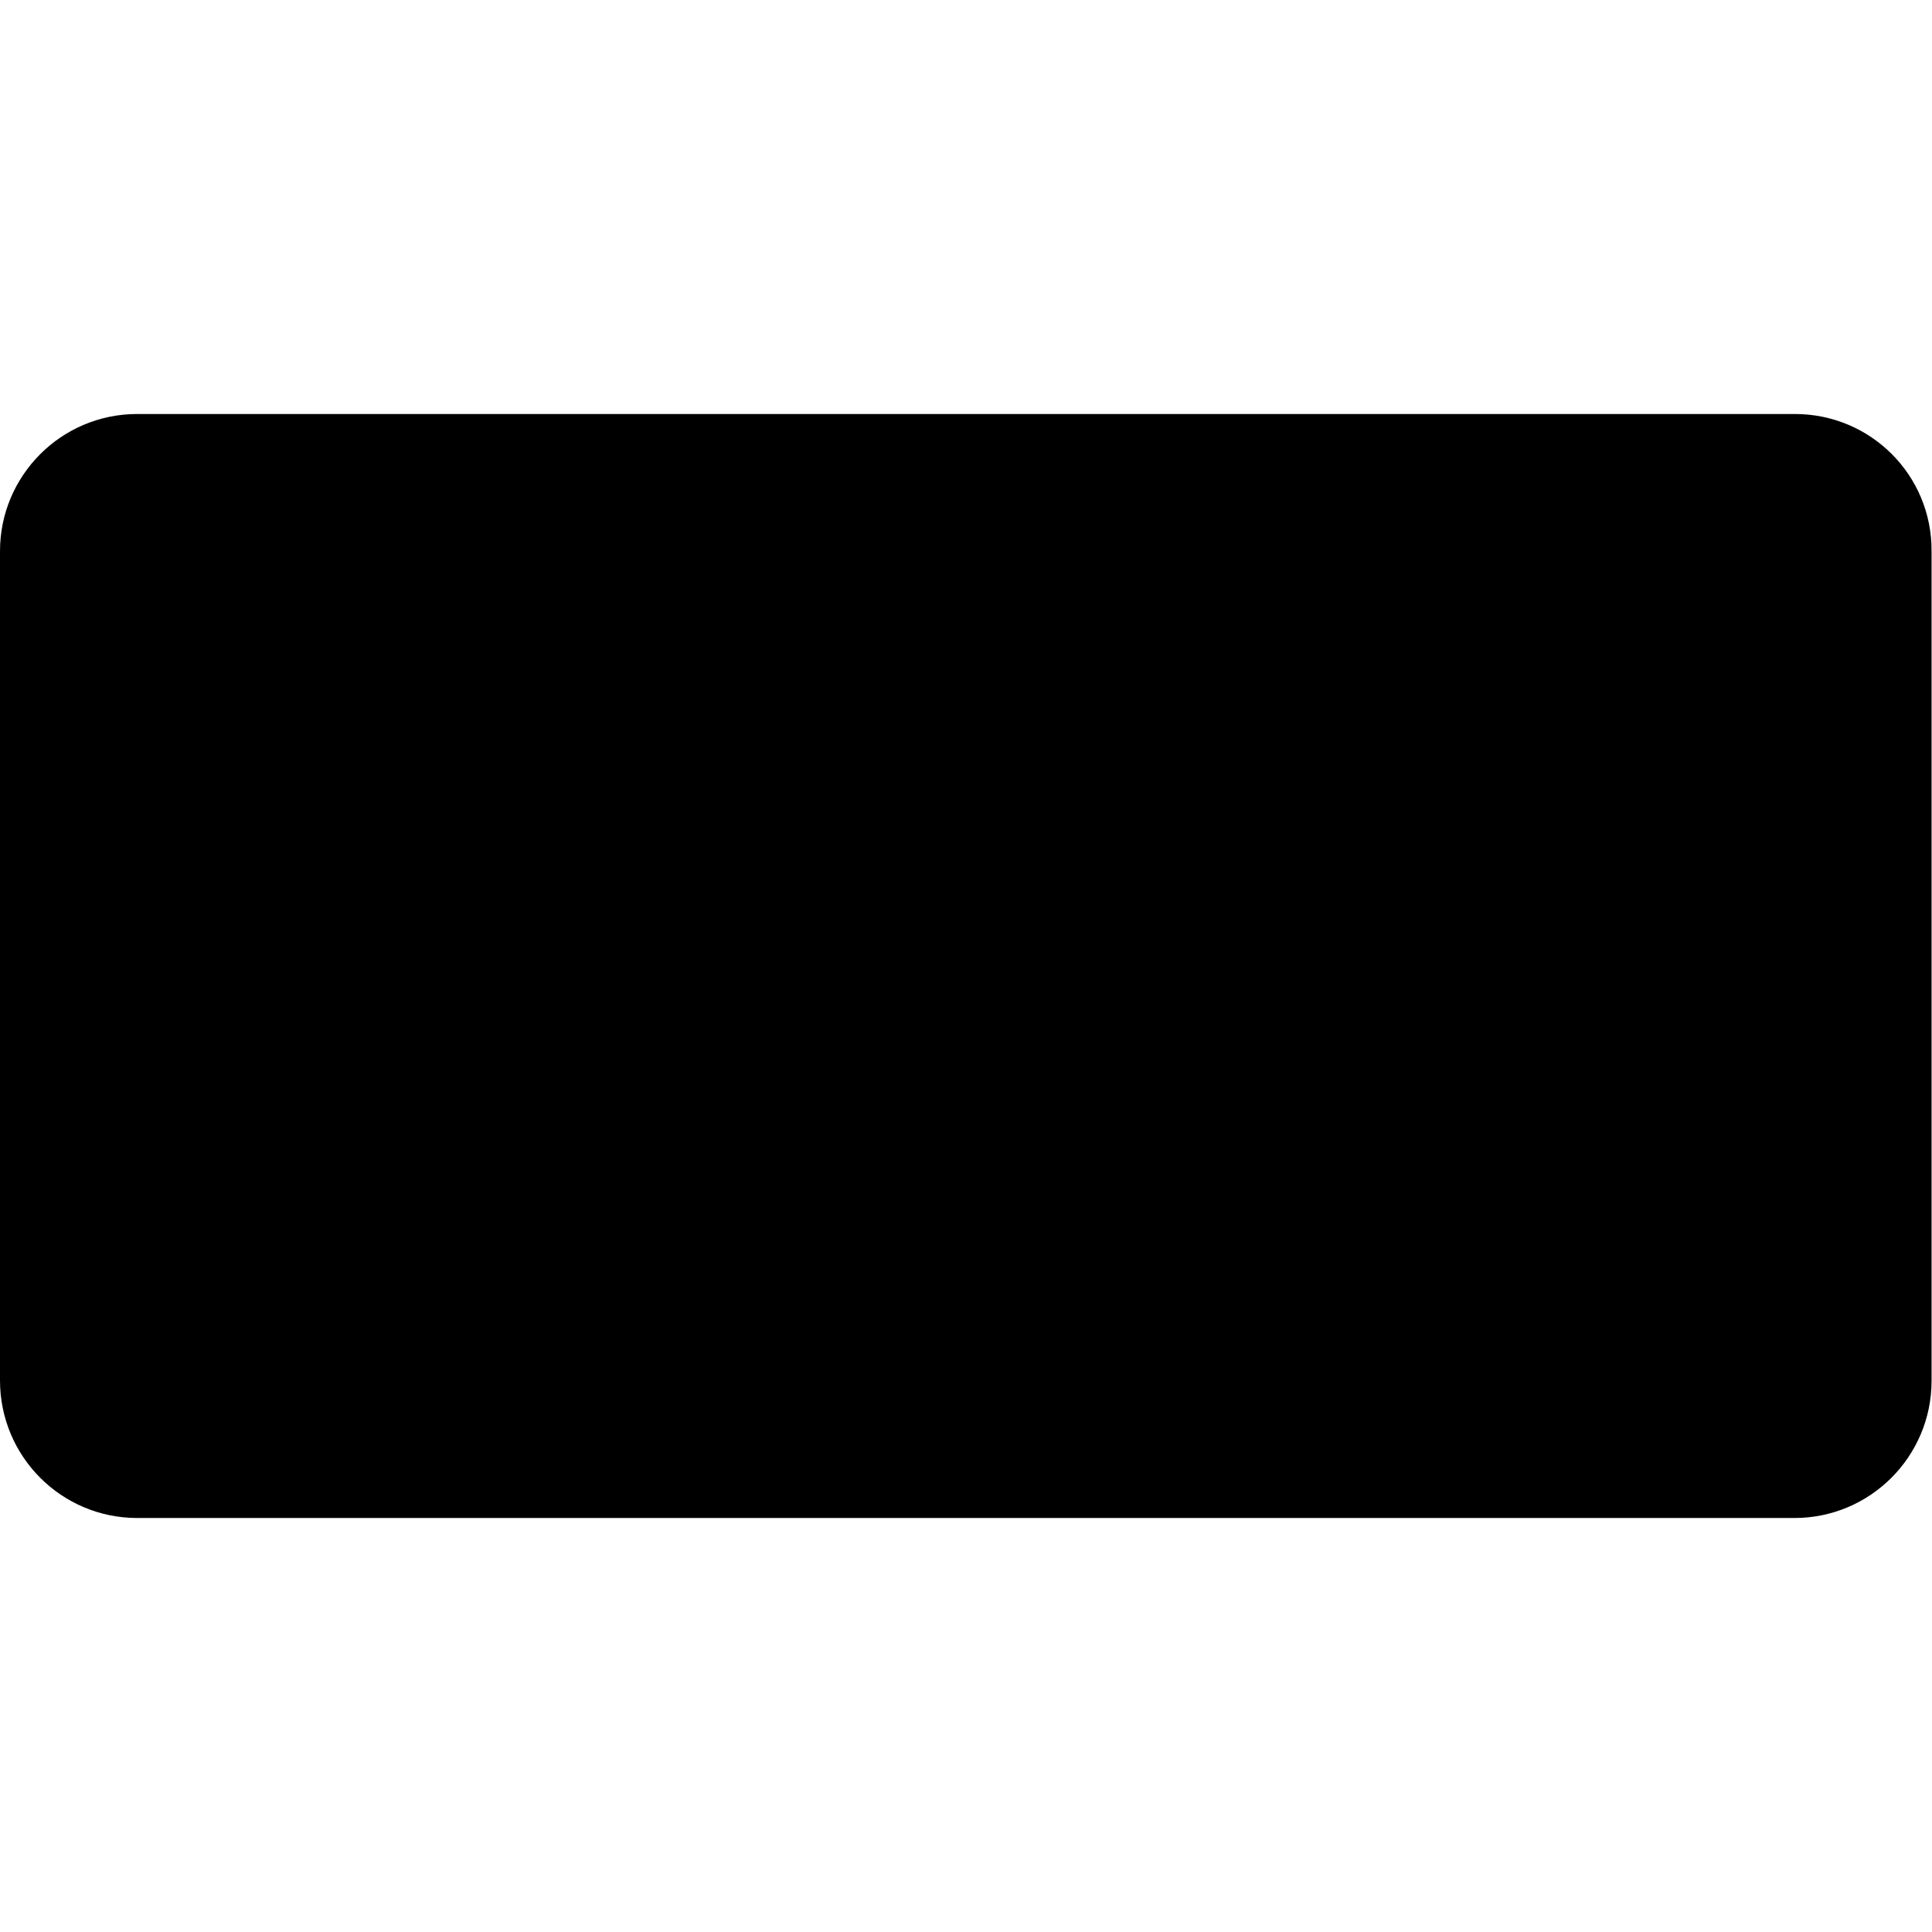
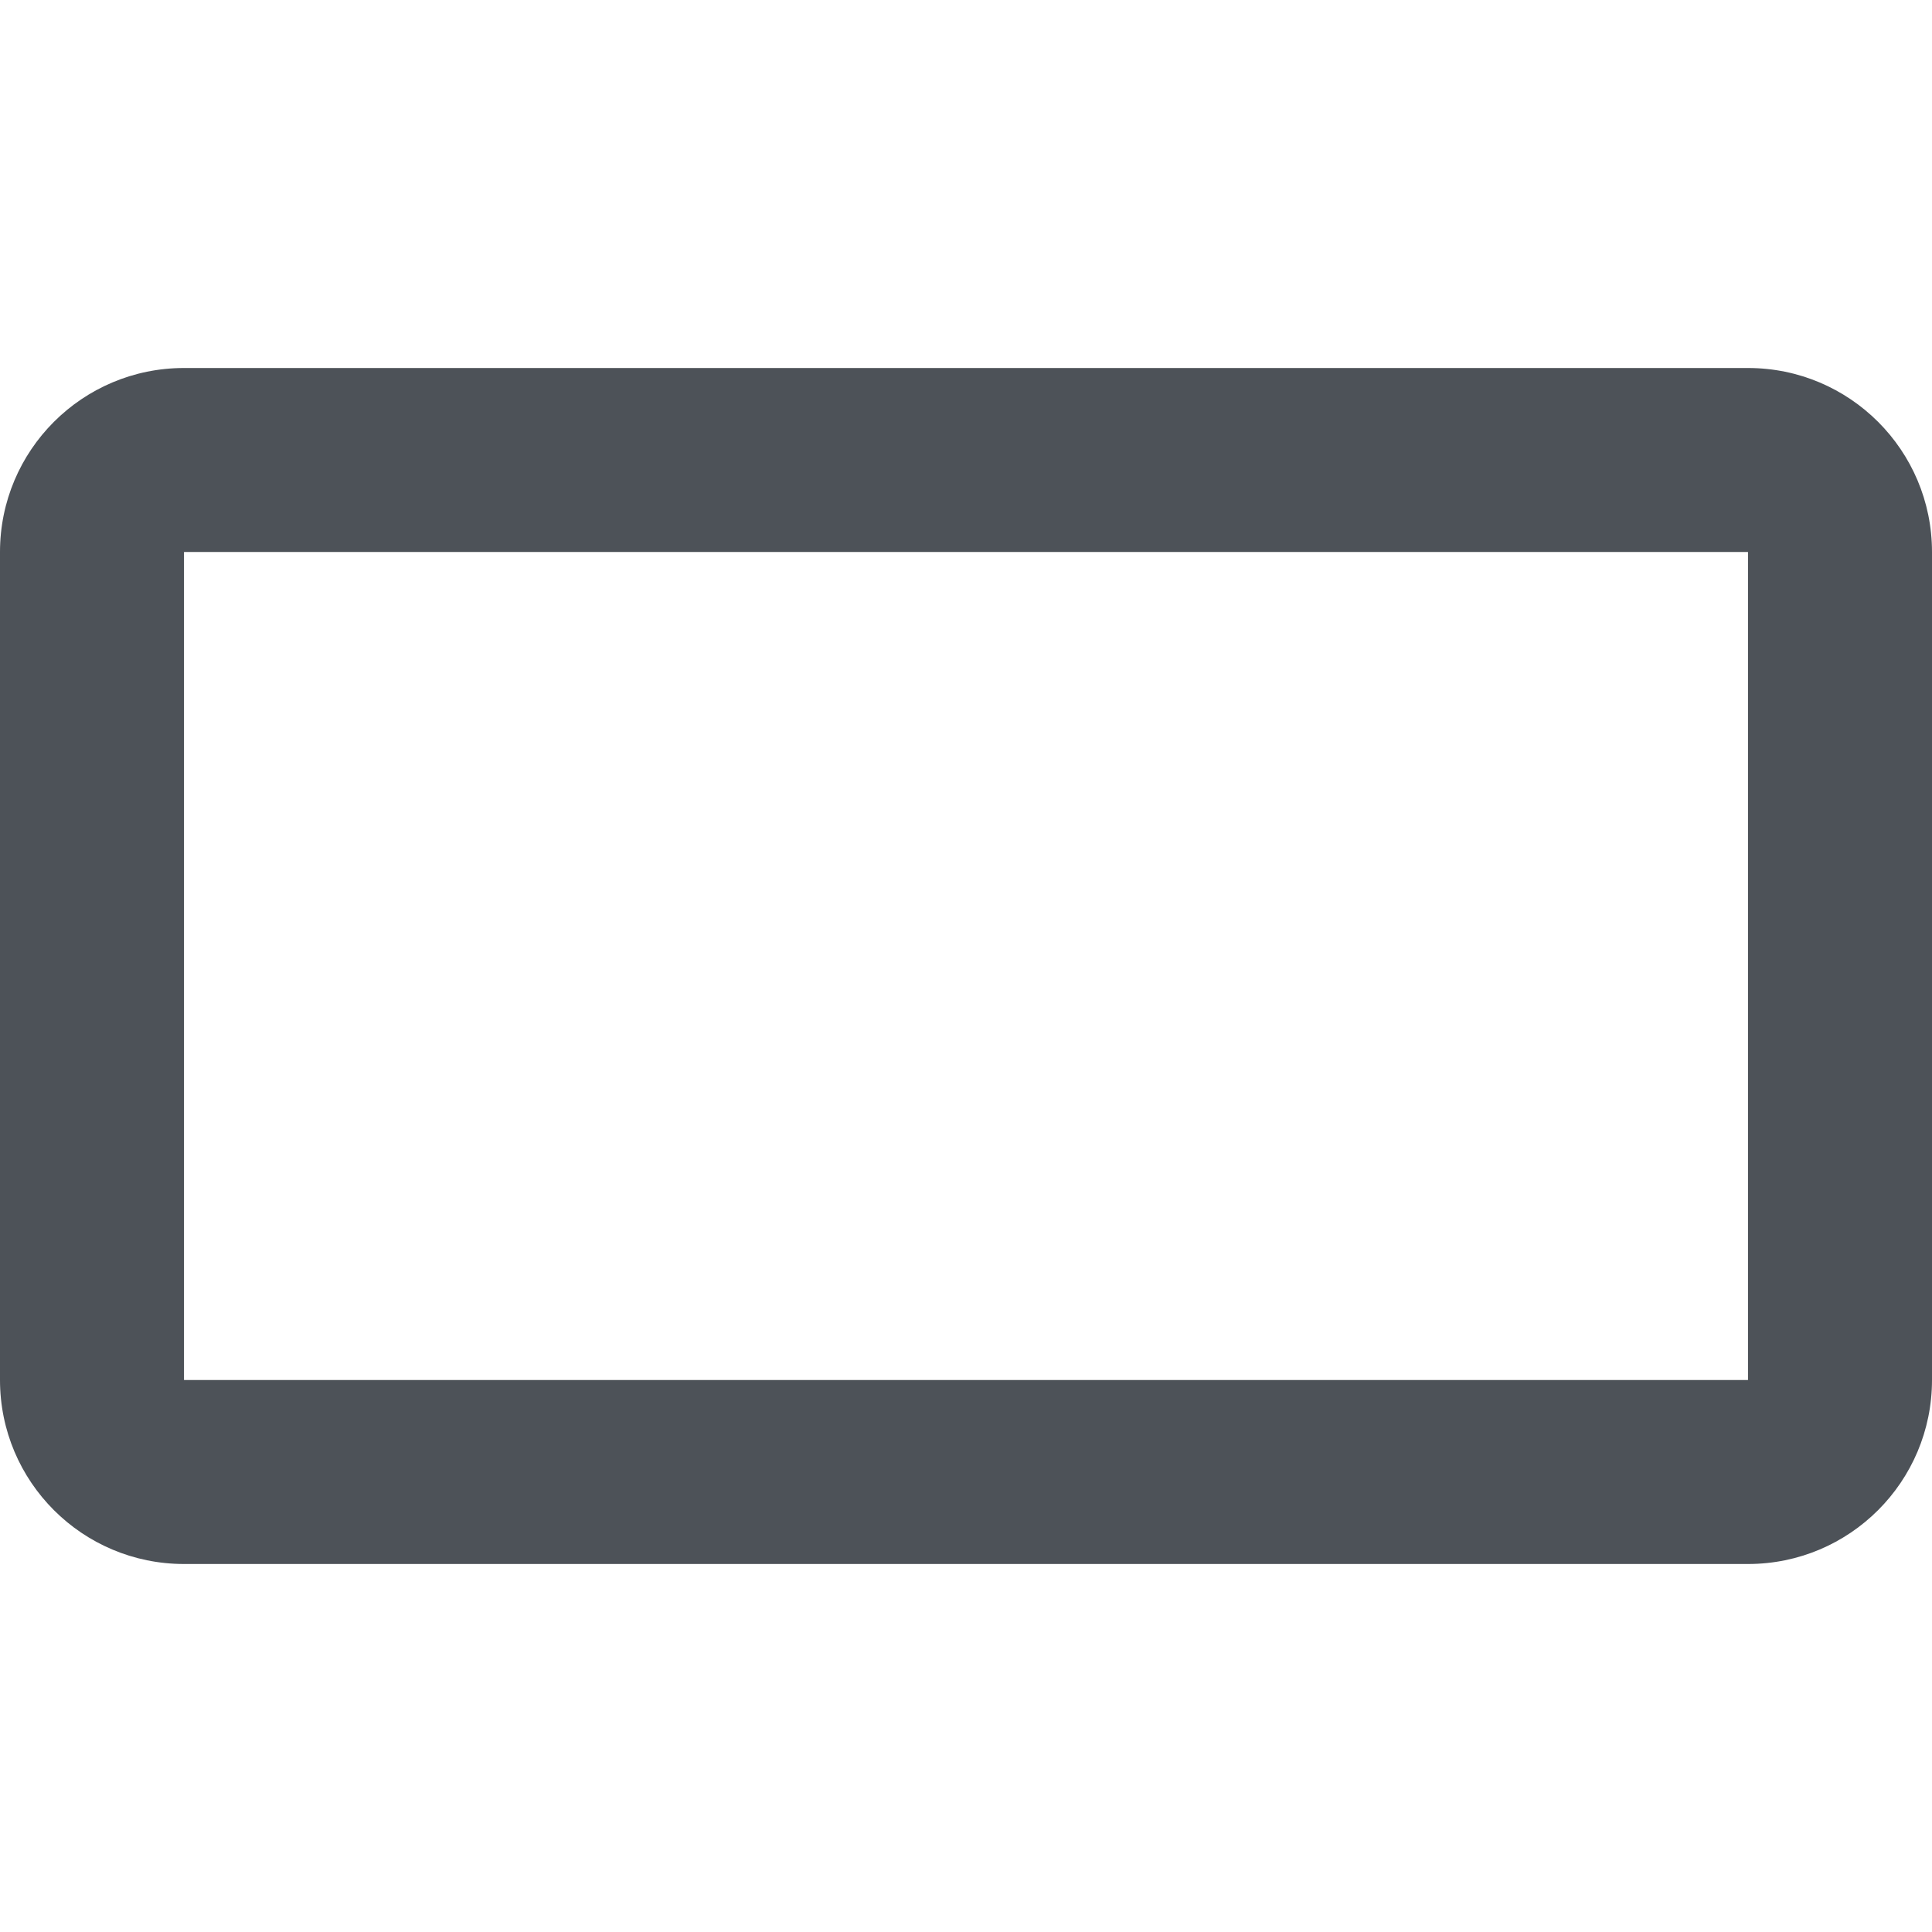
- <svg xmlns="http://www.w3.org/2000/svg" version="1.1" id="Layer_1" x="0px" y="0px" viewBox="0 0 448 448" style="enable-background:new 0 0 448 448;" xml:space="preserve">
+ <svg xmlns="http://www.w3.org/2000/svg" version="1.1" id="Layer_1" x="0px" y="0px" viewBox="0 0 420 420" style="enable-background:new 0 0 420 420;" xml:space="preserve">
  <style type="text/css">
- 	.st0{display:none;}
- 	.st1{display:inline;}
- 	.st2{opacity:0.3;fill:none;stroke:#449FDB;enable-background:new    ;}
- 	.st3{fill:none;stroke:#449FDB;}
+ 	.activity-svg-css {fill:#4D5258;}
</style>
-   <g id="Layer_1_1_" class="st0">
-     <g id="Grid" class="st1">
-       <g id="icomoon-ignore">
-         <line class="st2" x1="16" y1="0" x2="16" y2="448" />
-         <line class="st3" x1="32" y1="0" x2="32" y2="448" />
-         <line class="st2" x1="48" y1="0" x2="48" y2="448" />
-         <line class="st3" x1="64" y1="0" x2="64" y2="448" />
-         <line class="st2" x1="80" y1="0" x2="80" y2="448" />
-         <line class="st3" x1="96" y1="0" x2="96" y2="448" />
-         <line class="st2" x1="112" y1="0" x2="112" y2="448" />
-         <line class="st3" x1="128" y1="0" x2="128" y2="448" />
-         <line class="st2" x1="144" y1="0" x2="144" y2="448" />
-         <line class="st3" x1="160" y1="0" x2="160" y2="448" />
-         <line class="st2" x1="176" y1="0" x2="176" y2="448" />
-         <line class="st3" x1="192" y1="0" x2="192" y2="448" />
-         <line class="st2" x1="208" y1="0" x2="208" y2="448" />
-         <line class="st3" x1="224" y1="0" x2="224" y2="448" />
-         <line class="st2" x1="240" y1="0" x2="240" y2="448" />
-         <line class="st3" x1="256" y1="0" x2="256" y2="448" />
-         <line class="st2" x1="272" y1="0" x2="272" y2="448" />
-         <line class="st3" x1="288" y1="0" x2="288" y2="448" />
-         <line class="st2" x1="304" y1="0" x2="304" y2="448" />
-         <line class="st3" x1="320" y1="0" x2="320" y2="448" />
-         <line class="st2" x1="336" y1="0" x2="336" y2="448" />
-         <line class="st3" x1="352" y1="0" x2="352" y2="448" />
-         <line class="st2" x1="368" y1="0" x2="368" y2="448" />
-         <line class="st3" x1="384" y1="0" x2="384" y2="448" />
-         <line class="st2" x1="400" y1="0" x2="400" y2="448" />
-         <line class="st3" x1="416" y1="0" x2="416" y2="448" />
-         <line class="st2" x1="432" y1="0" x2="432" y2="448" />
-         <line class="st2" x1="0" y1="16" x2="448" y2="16" />
-         <line class="st3" x1="0" y1="32" x2="448" y2="32" />
-         <line class="st2" x1="0" y1="48" x2="448" y2="48" />
-         <line class="st3" x1="0" y1="64" x2="448" y2="64" />
-         <line class="st2" x1="0" y1="80" x2="448" y2="80" />
-         <line class="st3" x1="0" y1="96" x2="448" y2="96" />
-         <line class="st2" x1="0" y1="112" x2="448" y2="112" />
-         <line class="st3" x1="0" y1="128" x2="448" y2="128" />
-         <line class="st2" x1="0" y1="144" x2="448" y2="144" />
-         <line class="st3" x1="0" y1="160" x2="448" y2="160" />
-         <line class="st2" x1="0" y1="176" x2="448" y2="176" />
-         <line class="st3" x1="0" y1="192" x2="448" y2="192" />
-         <line class="st2" x1="0" y1="208" x2="448" y2="208" />
-         <line class="st3" x1="0" y1="224" x2="448" y2="224" />
-         <line class="st2" x1="0" y1="240" x2="448" y2="240" />
-         <line class="st3" x1="0" y1="256" x2="448" y2="256" />
-         <line class="st2" x1="-4.9" y1="272" x2="443.1" y2="272" />
-         <line class="st3" x1="0" y1="288" x2="448" y2="288" />
-         <line class="st2" x1="0" y1="304" x2="448" y2="304" />
-         <line class="st3" x1="0" y1="320" x2="448" y2="320" />
-         <line class="st2" x1="0" y1="336" x2="448" y2="336" />
-         <line class="st3" x1="0" y1="352" x2="448" y2="352" />
-         <line class="st2" x1="0" y1="368" x2="448" y2="368" />
-         <line class="st3" x1="0" y1="384" x2="448" y2="384" />
-         <line class="st2" x1="0" y1="400" x2="448" y2="400" />
-         <line class="st3" x1="0" y1="416" x2="448" y2="416" />
-         <line class="st2" x1="0" y1="432" x2="448" y2="432" />
-       </g>
-     </g>
-     <g id="icomoon-ignore_1_" class="st1">
- 	</g>
-   </g>
-   <path d="M416.2,96H31.8C14.2,96,0,110.3,0,127.8v192.3C0,337.8,14.3,352,31.8,352h384.3c17.6,0,31.8-14.3,31.8-31.8V127.8  C448,110.2,433.8,96,416.2,96L416.2,96z" />
+   <path id="Icon" class="activity-svg-css" d="M380,80H40C17.9,80,0,97.9,0,120v180c0,22.1,17.9,40,40,40h340c22.1,0,40-17.9,40-40V120  C420,97.9,402.1,80,380,80z M40,300V120h340v180H40z" />
</svg>
